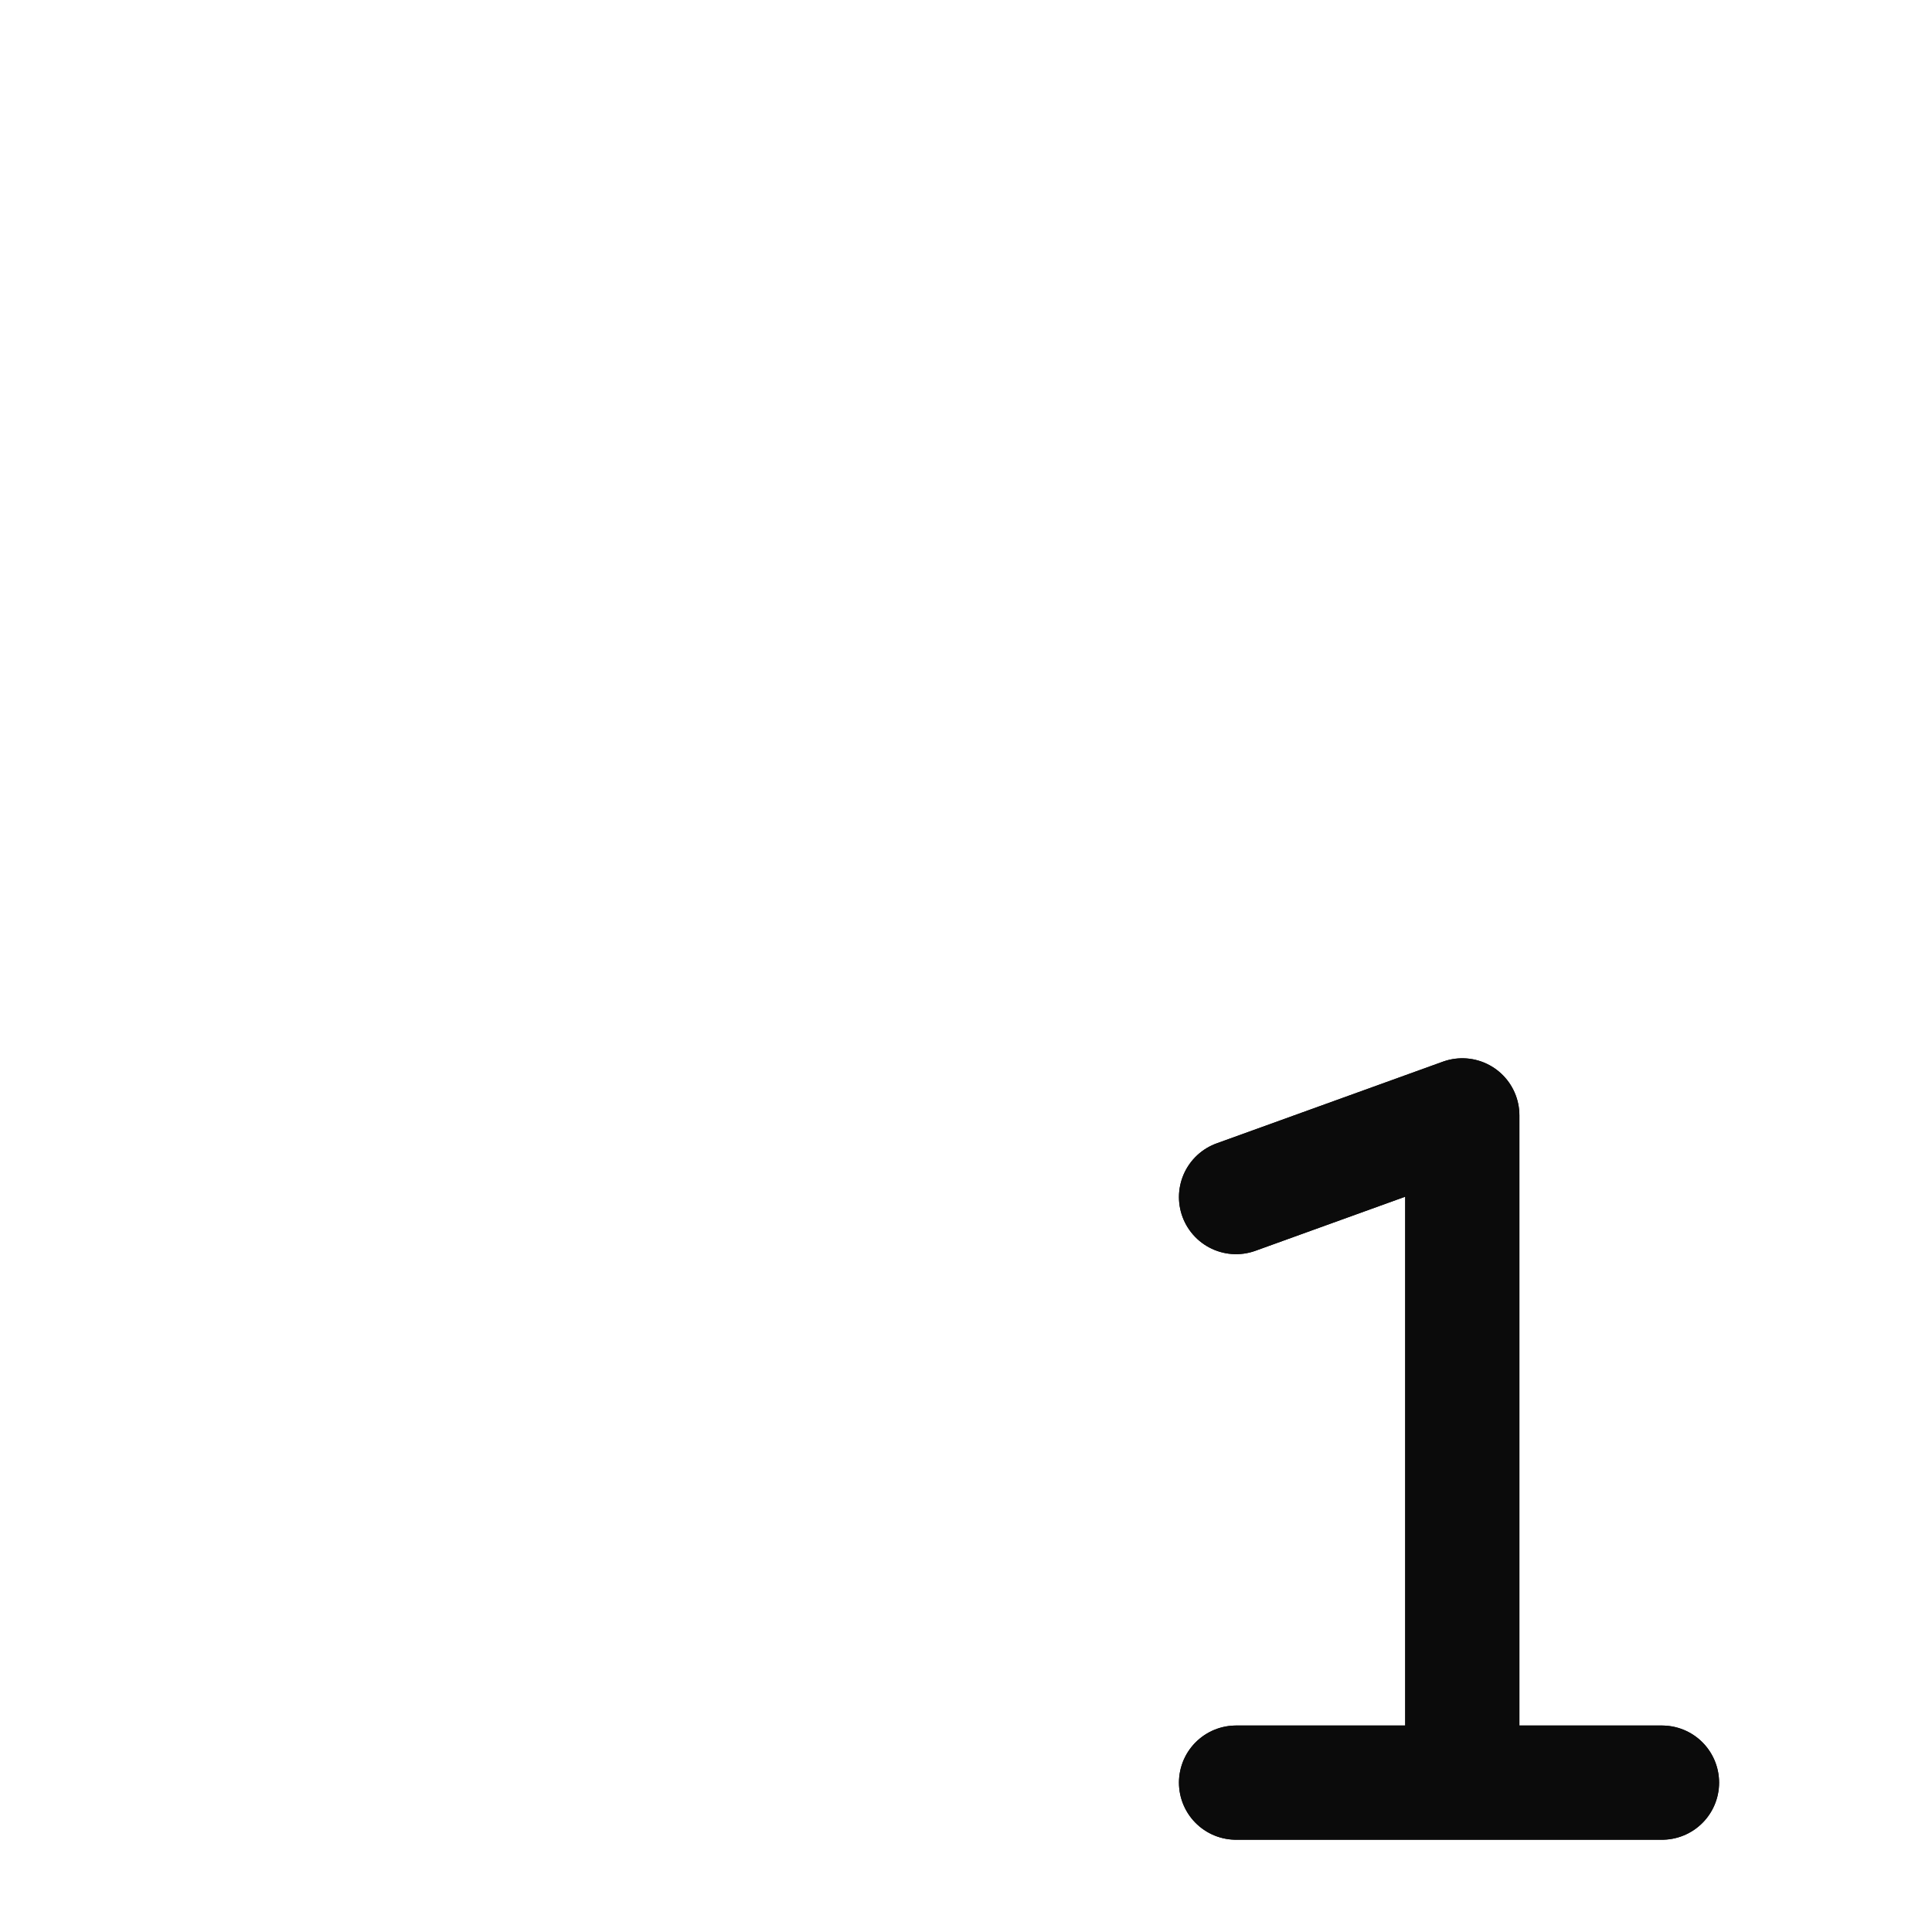
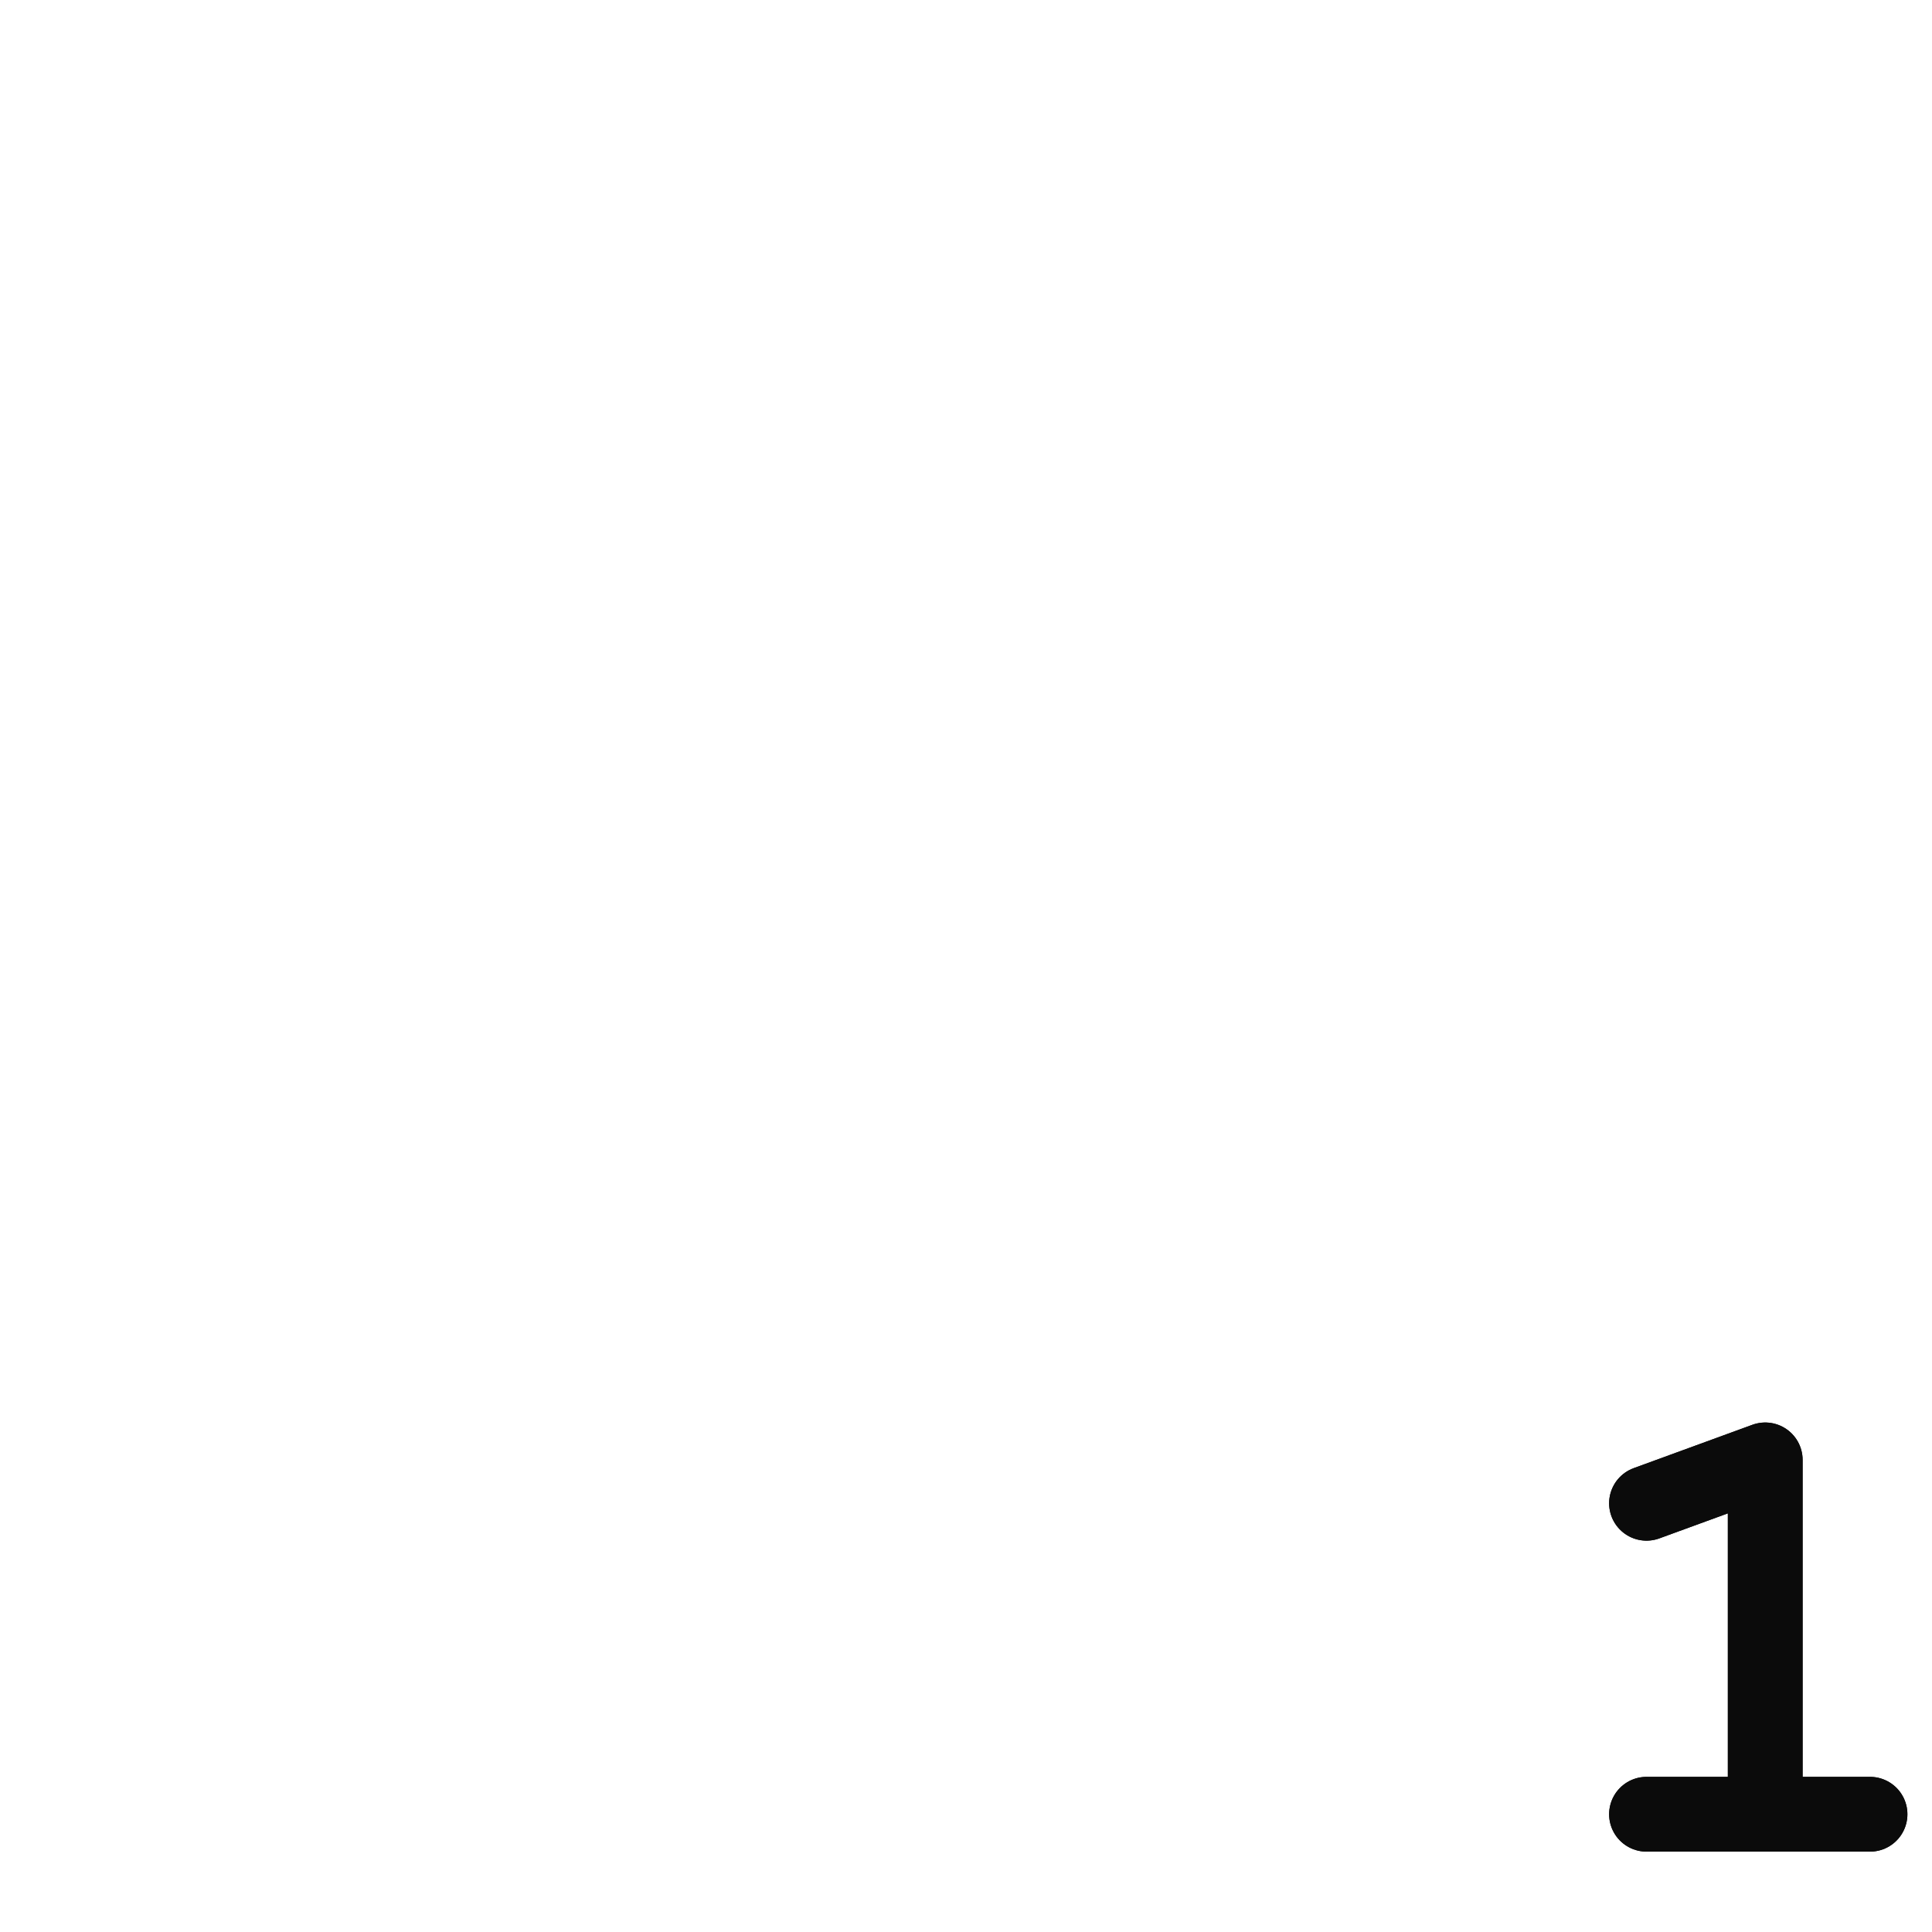
<svg xmlns="http://www.w3.org/2000/svg" height="100" viewBox="0 0 100 100" width="100">
-   <g stroke="#0b0b0b" stroke-linecap="round" stroke-linejoin="round" stroke-width="11.822" transform="matrix(.5 0 0 .5 50 50)">
-     <path d="m27.956 84.537h44.093-20.672v-69.074l-23.421 8.457 23.421-8.457v69.074z" />
-     <path d="m27.956 84.537h44.093-20.672v-69.074l-23.421 8.457 23.421-8.457v69.074z" />
+   <g stroke="#0b0b0b" stroke-linecap="round" stroke-linejoin="round" stroke-width="3.87">
+     <path d="m85.223 93.905h11.569-5.424v-18.341l-6.145 2.245 6.145-2.245v18.341z" />
+     <path d="m85.223 93.905h11.569-5.424v-18.341l-6.145 2.245 6.145-2.245v18.341z" />
  </g>
</svg>
